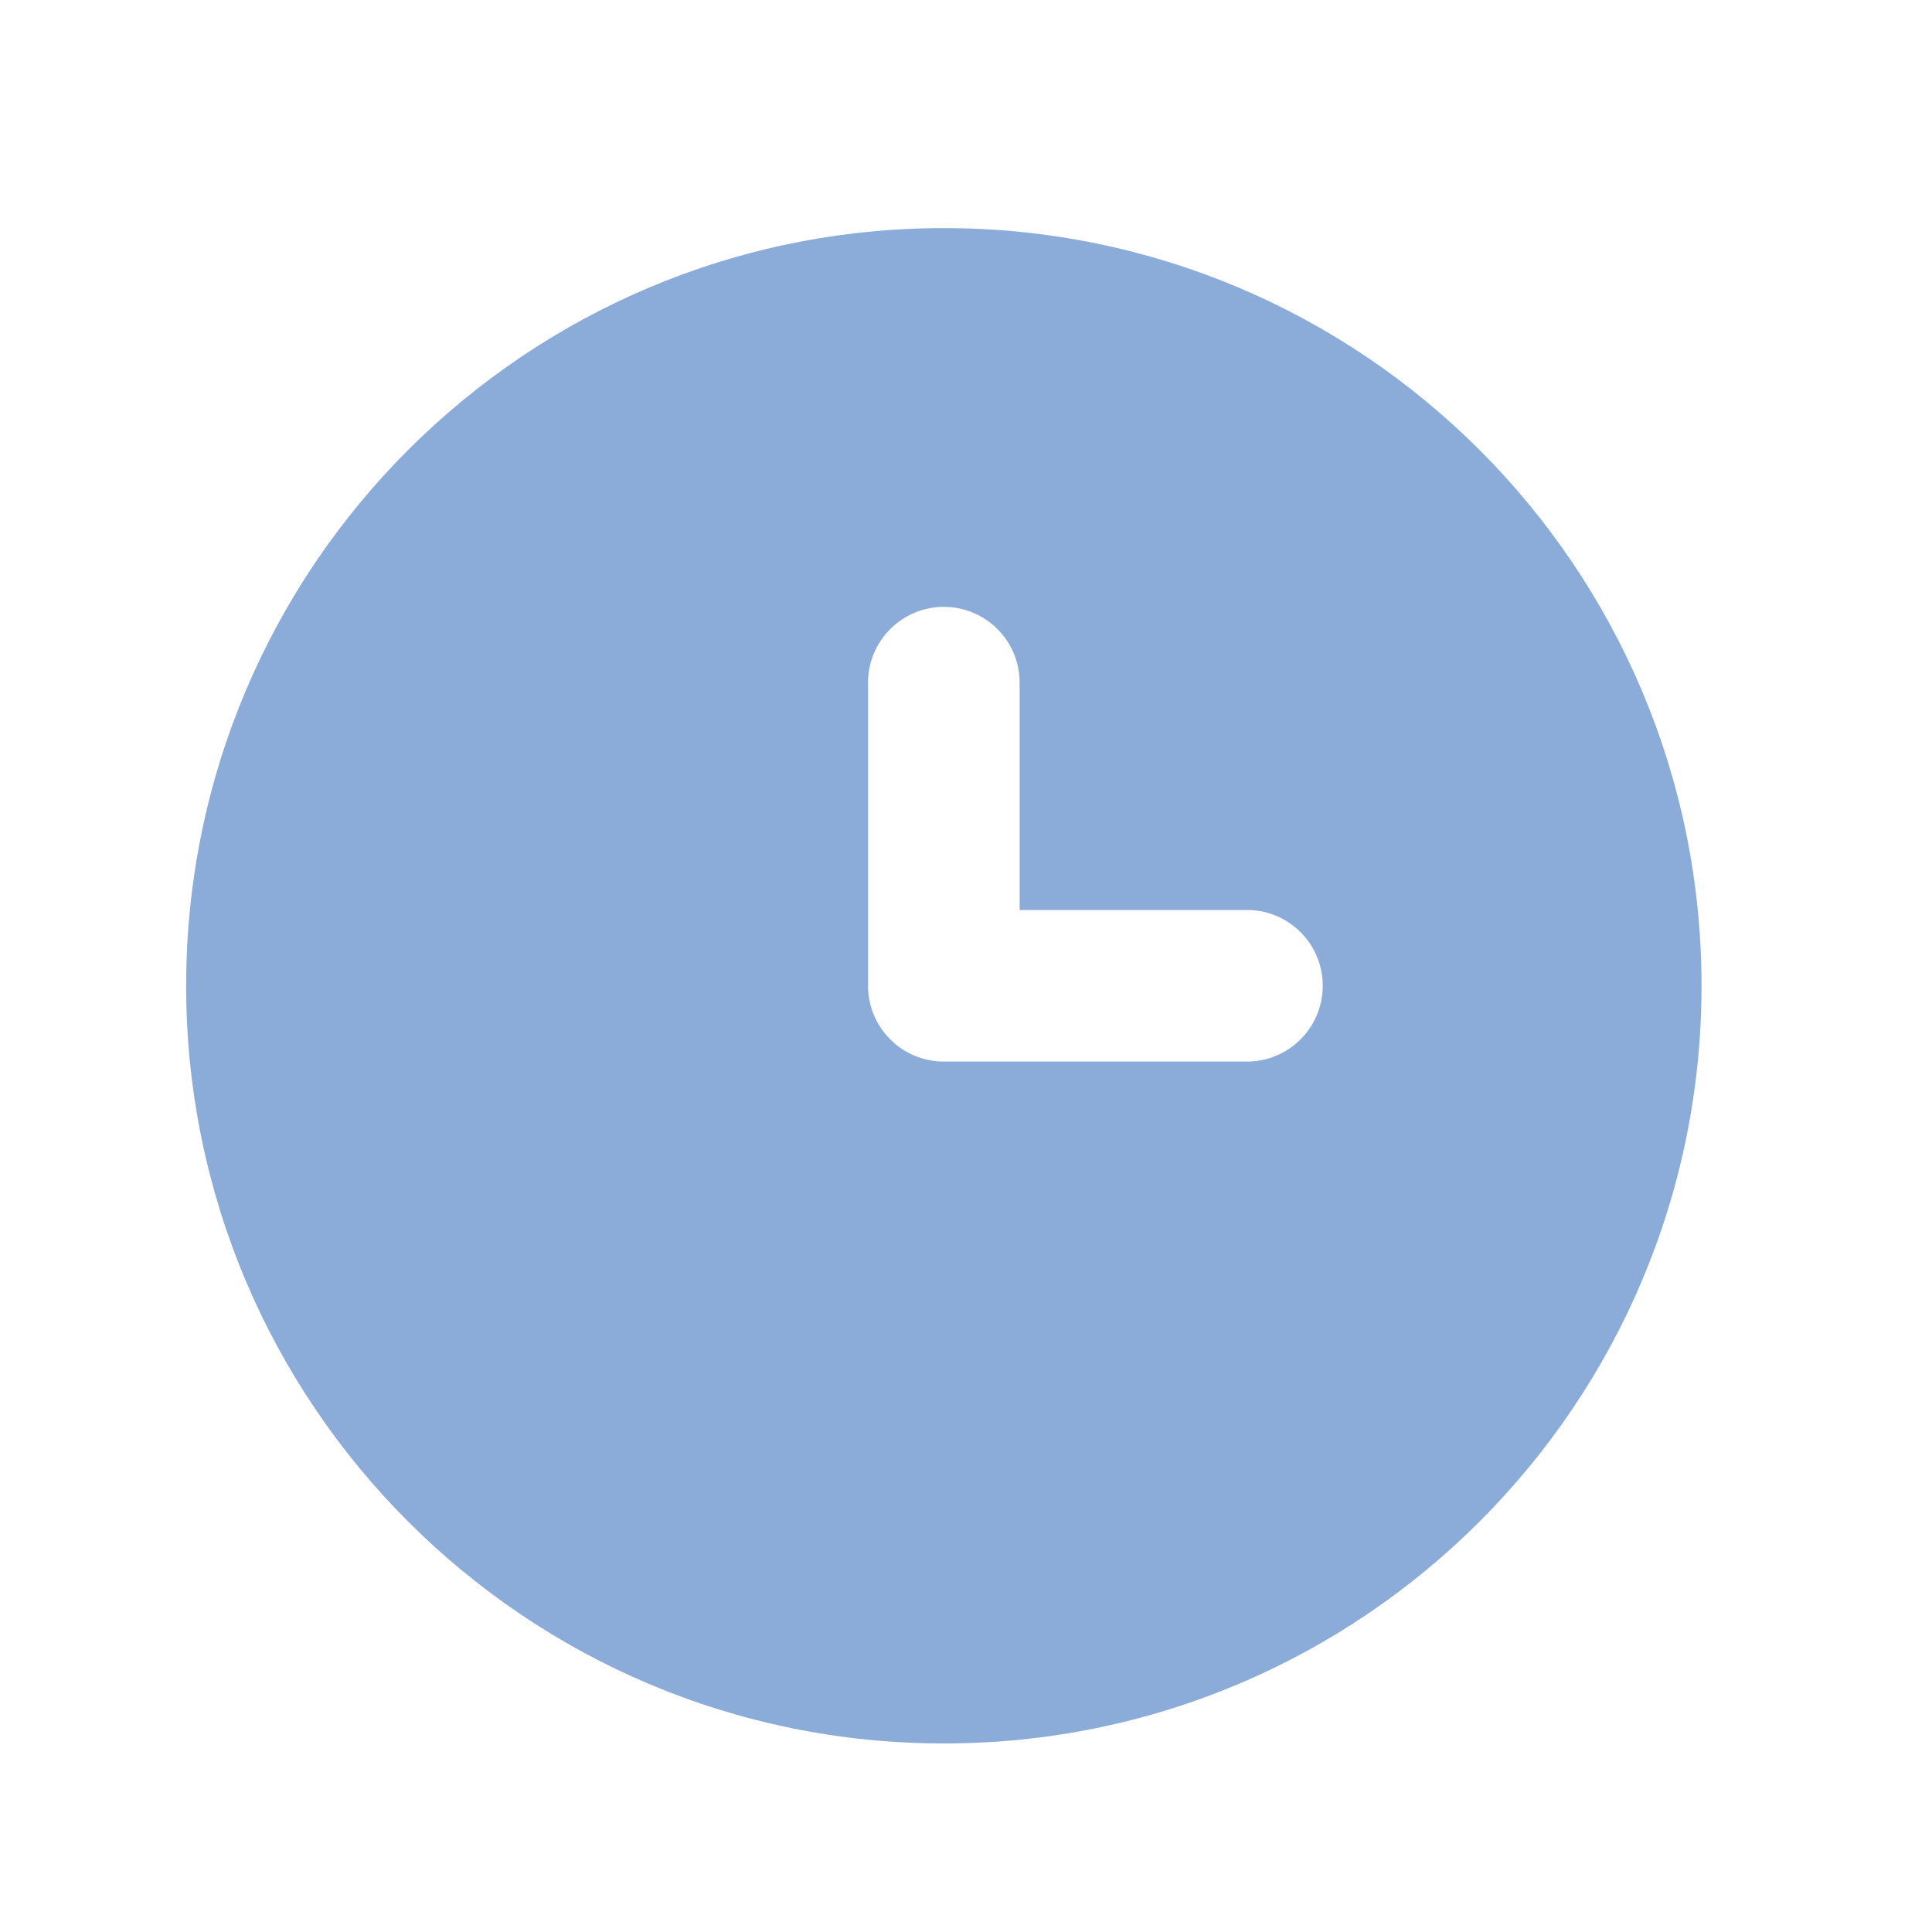
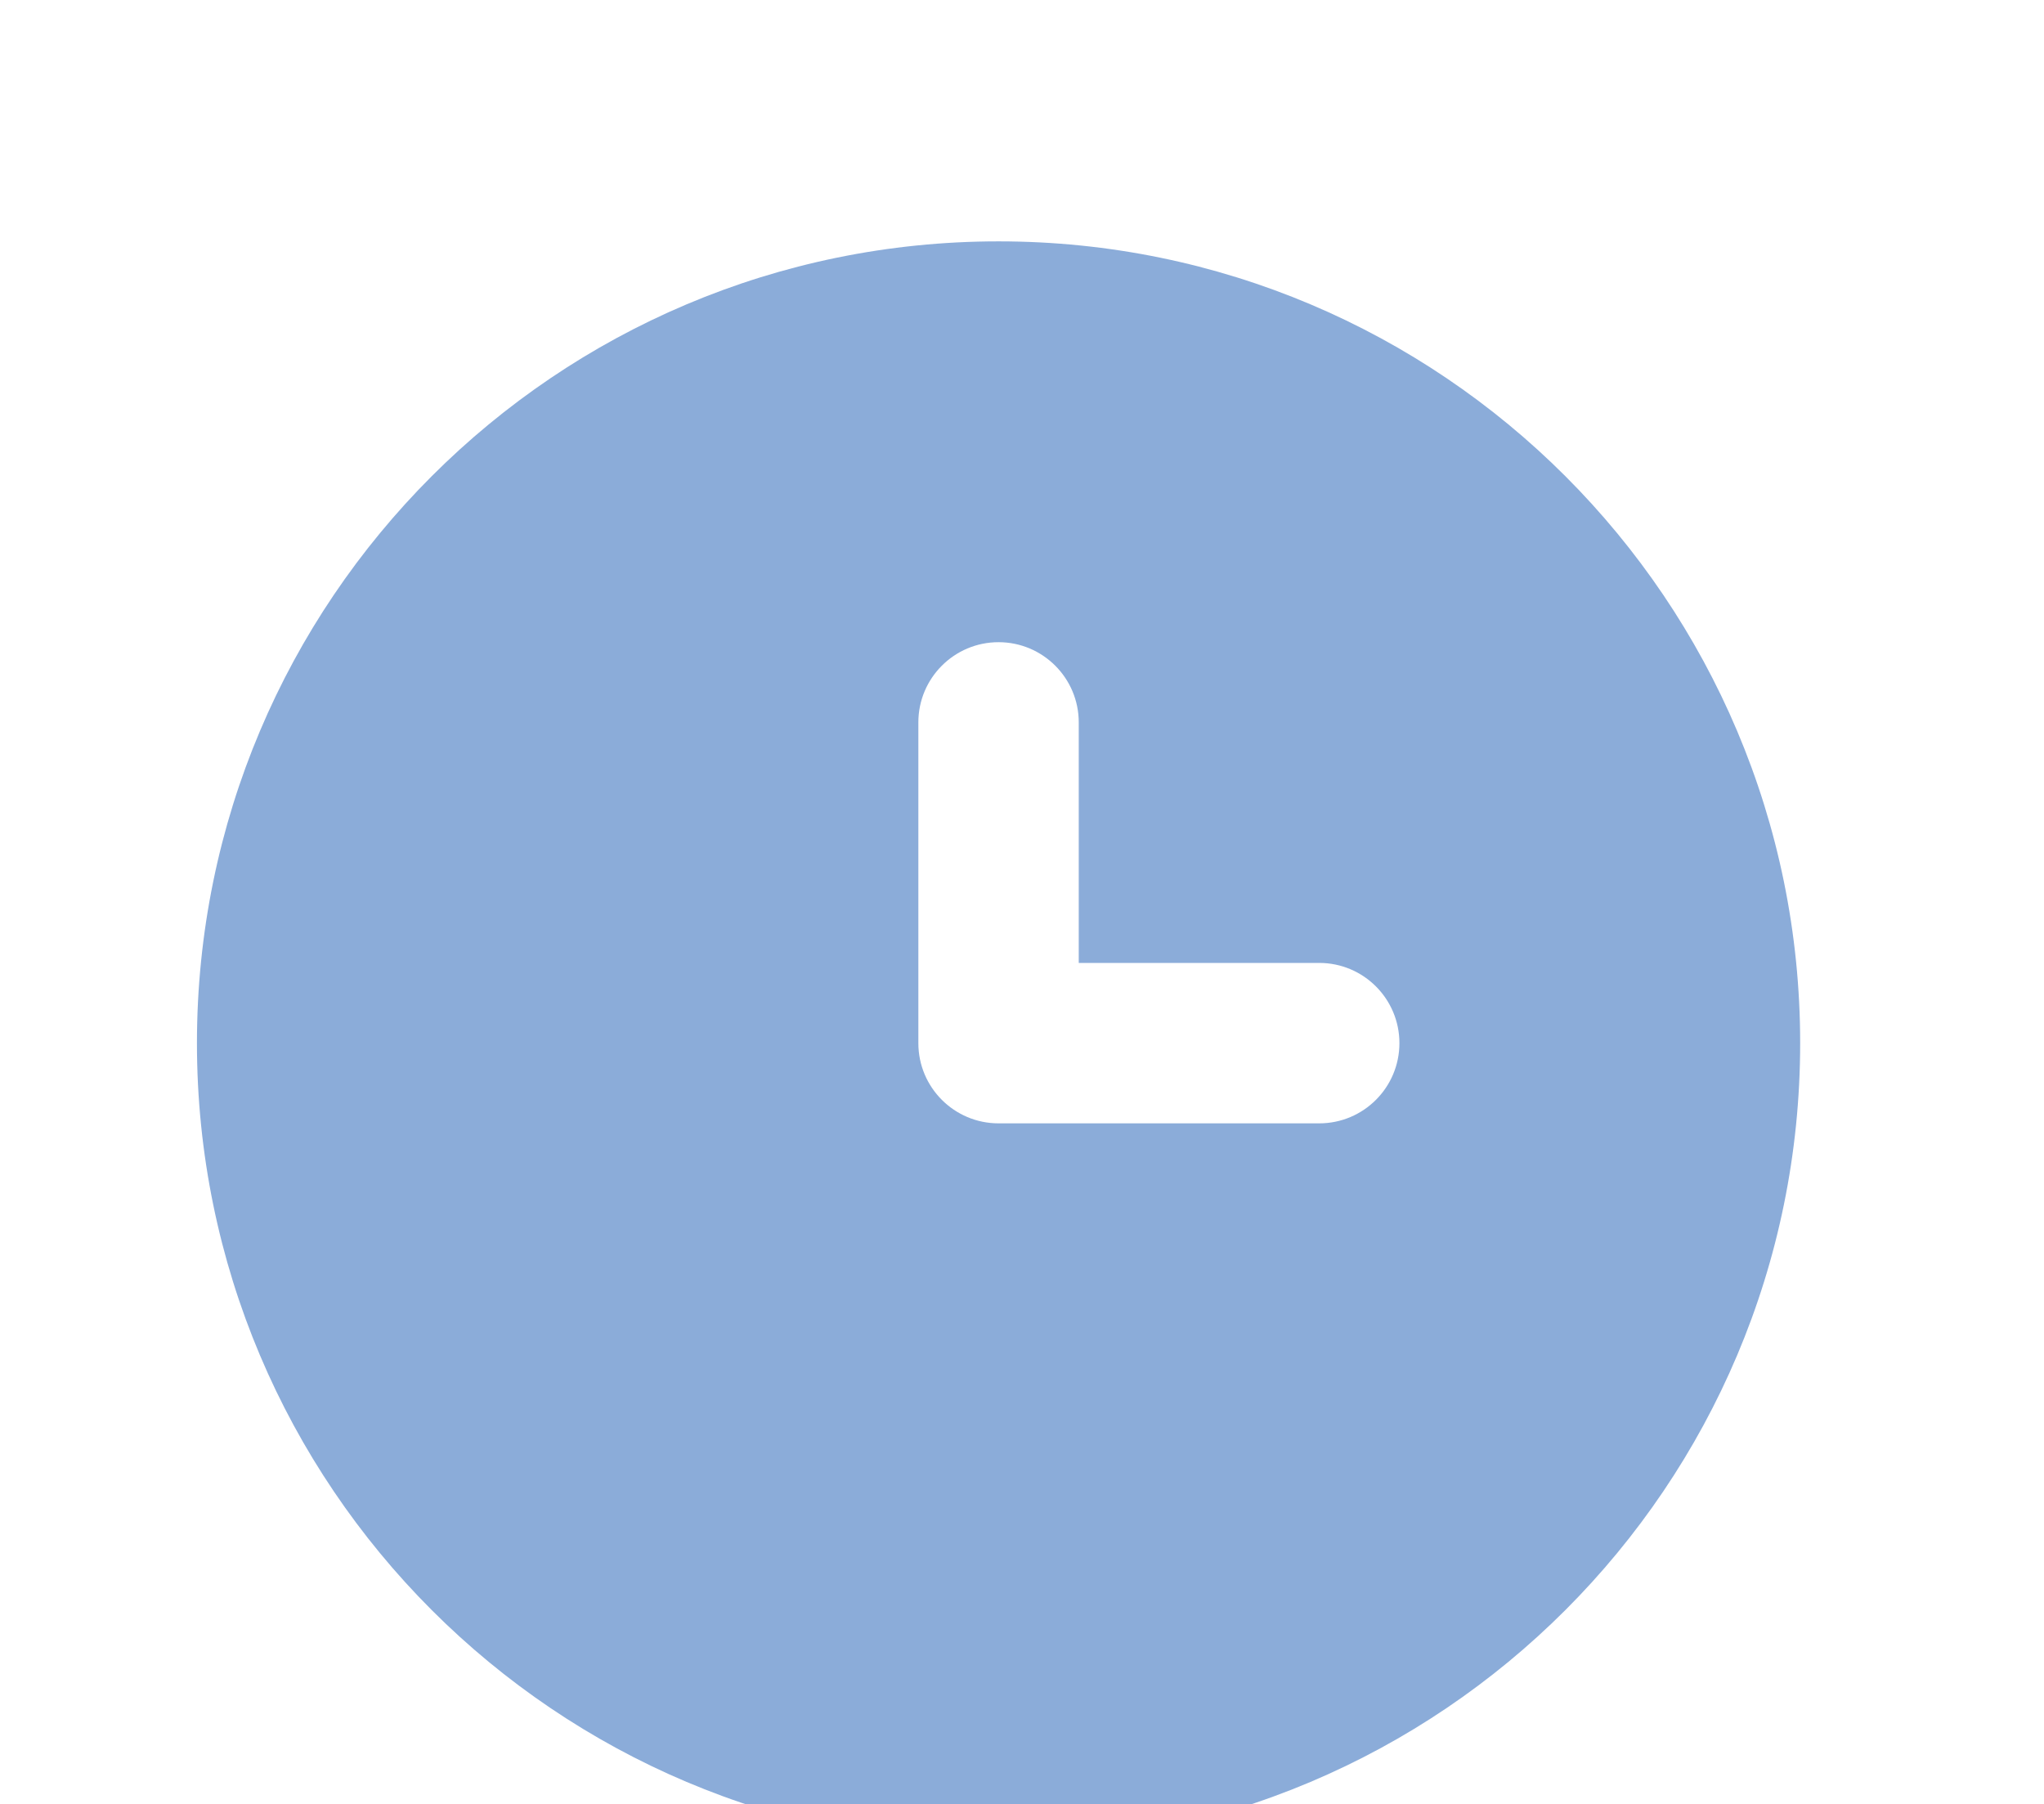
- <svg xmlns="http://www.w3.org/2000/svg" width="17" height="17">
+ <svg xmlns="http://www.w3.org/2000/svg" width="17" height="15">
  <path d="M8.305 2.007a6.667 6.667 0 1 0 0 13.334 6.667 6.667 0 0 0 0-13.334Zm2.667 7.334H8.305a.667.667 0 0 1-.667-.667V6.007a.667.667 0 0 1 1.334 0v2h2a.667.667 0 0 1 0 1.334Z" fill="#8BACD9" />
</svg>
